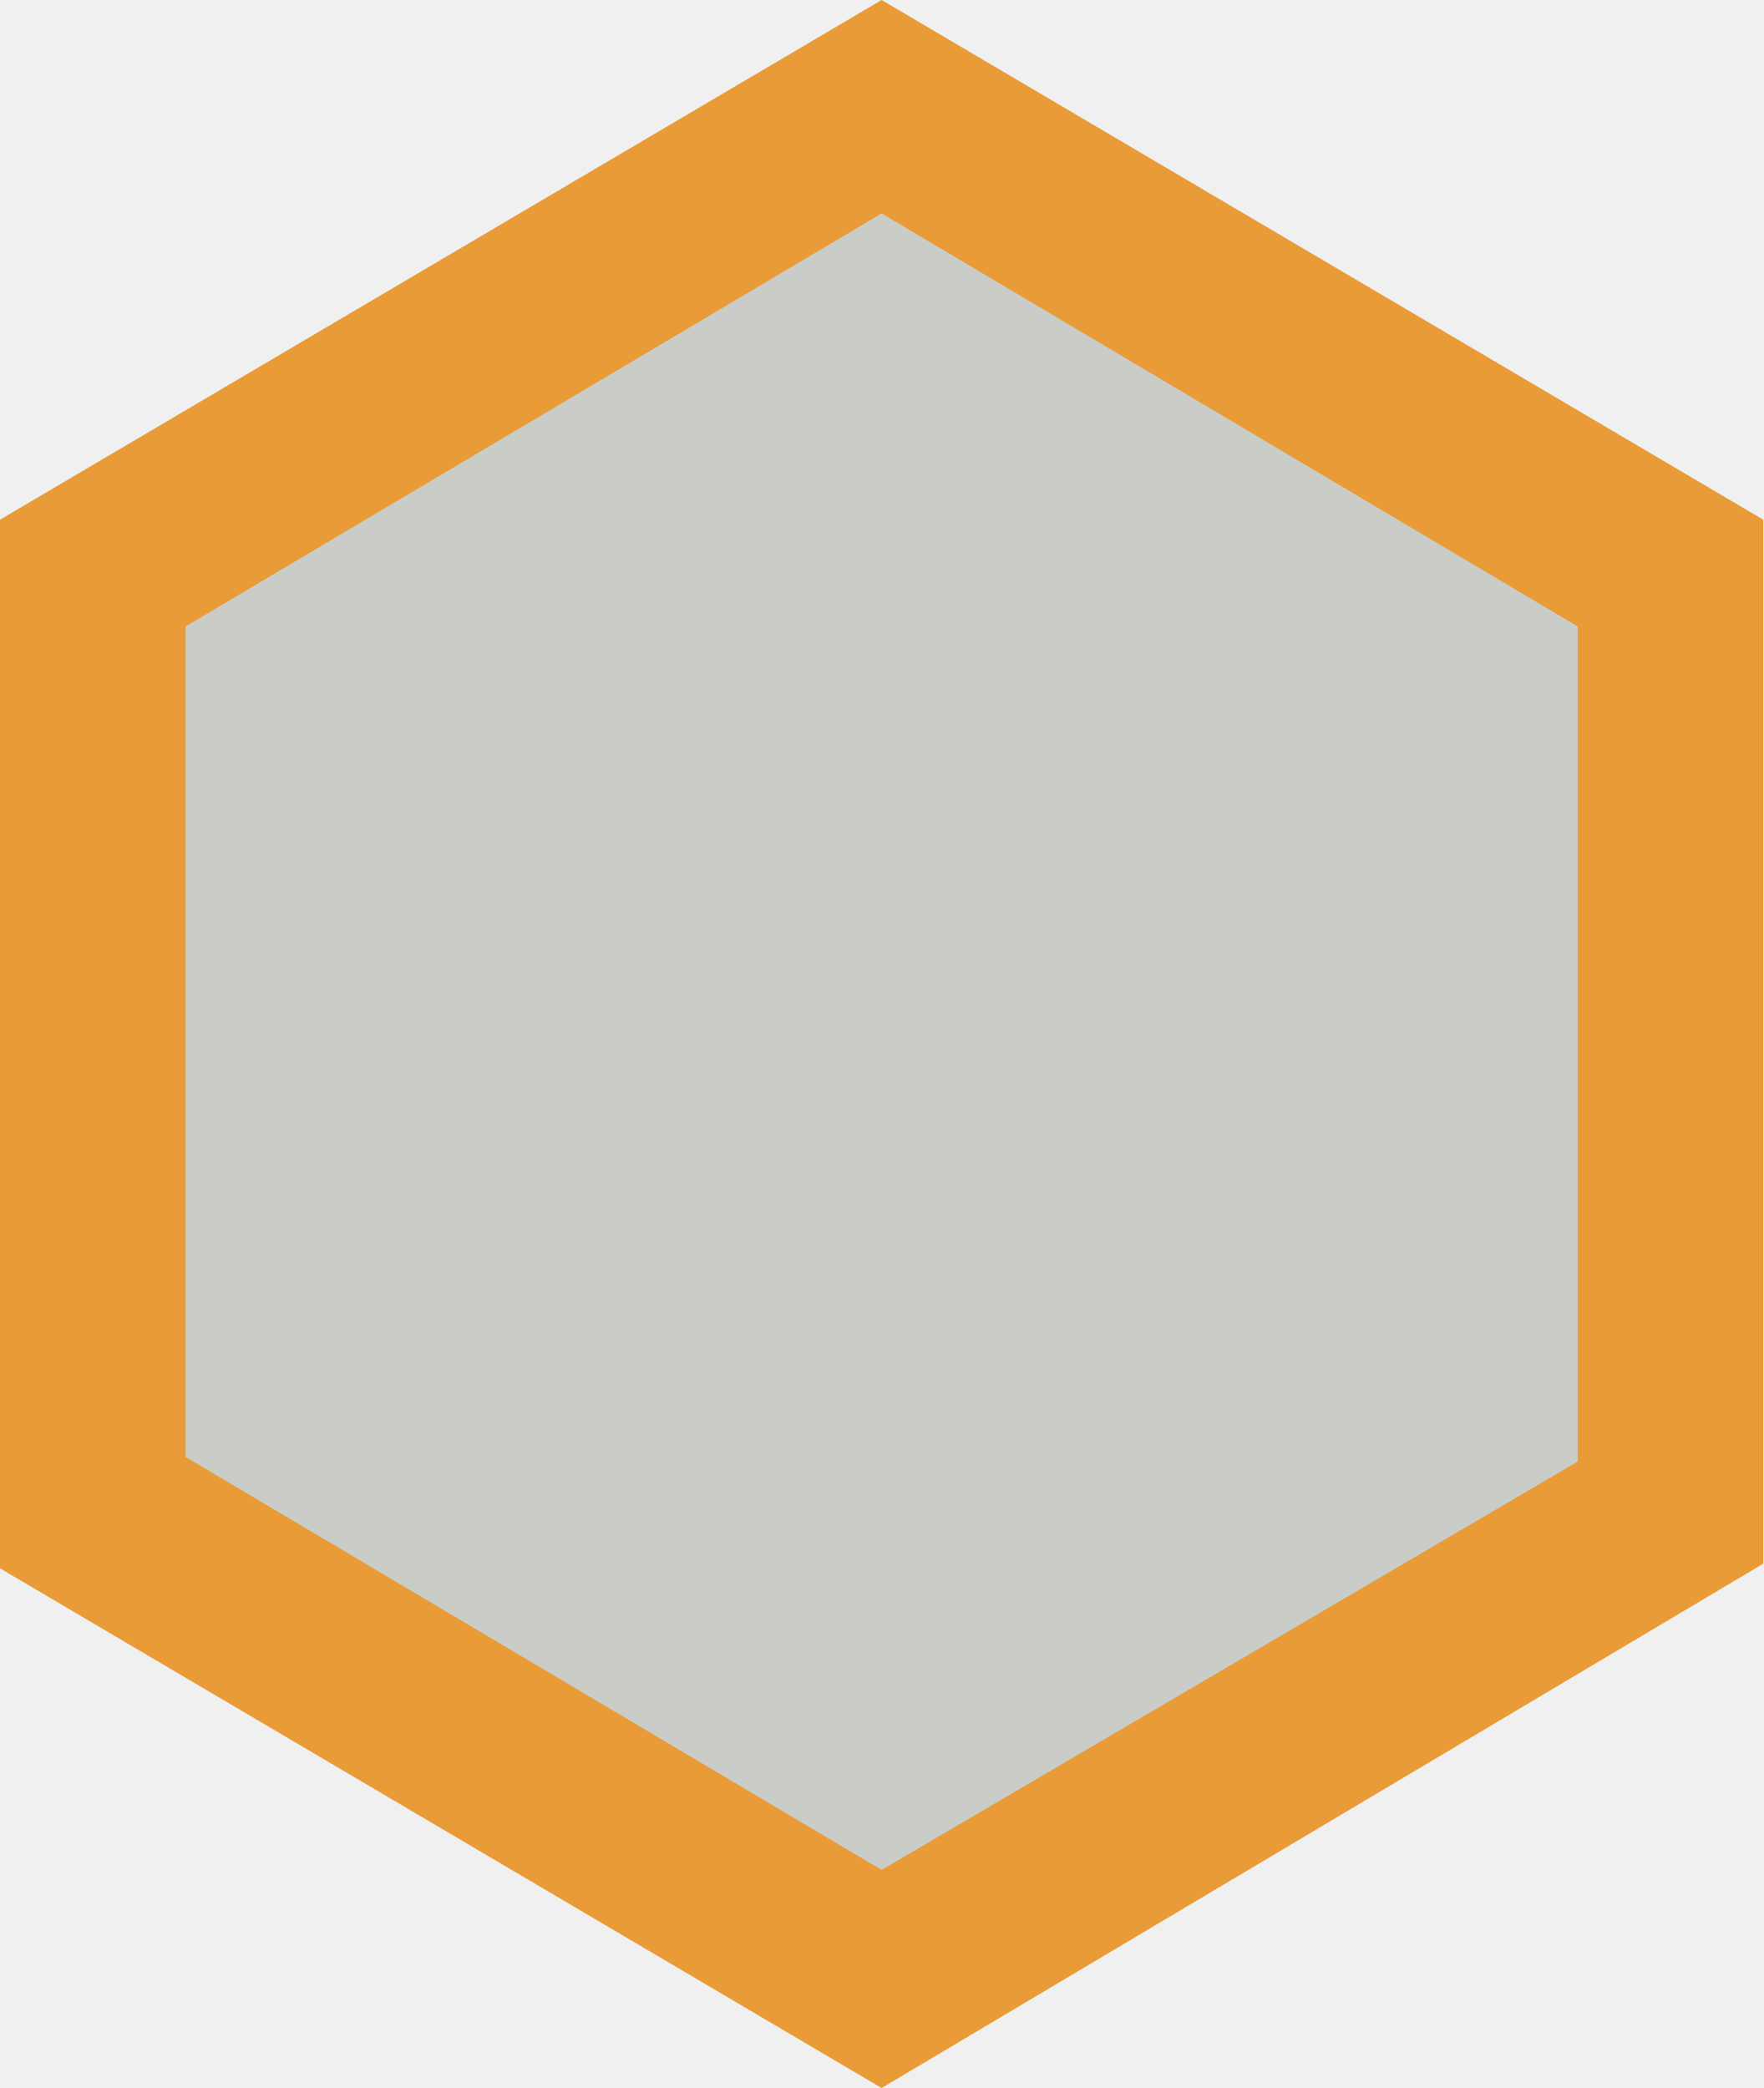
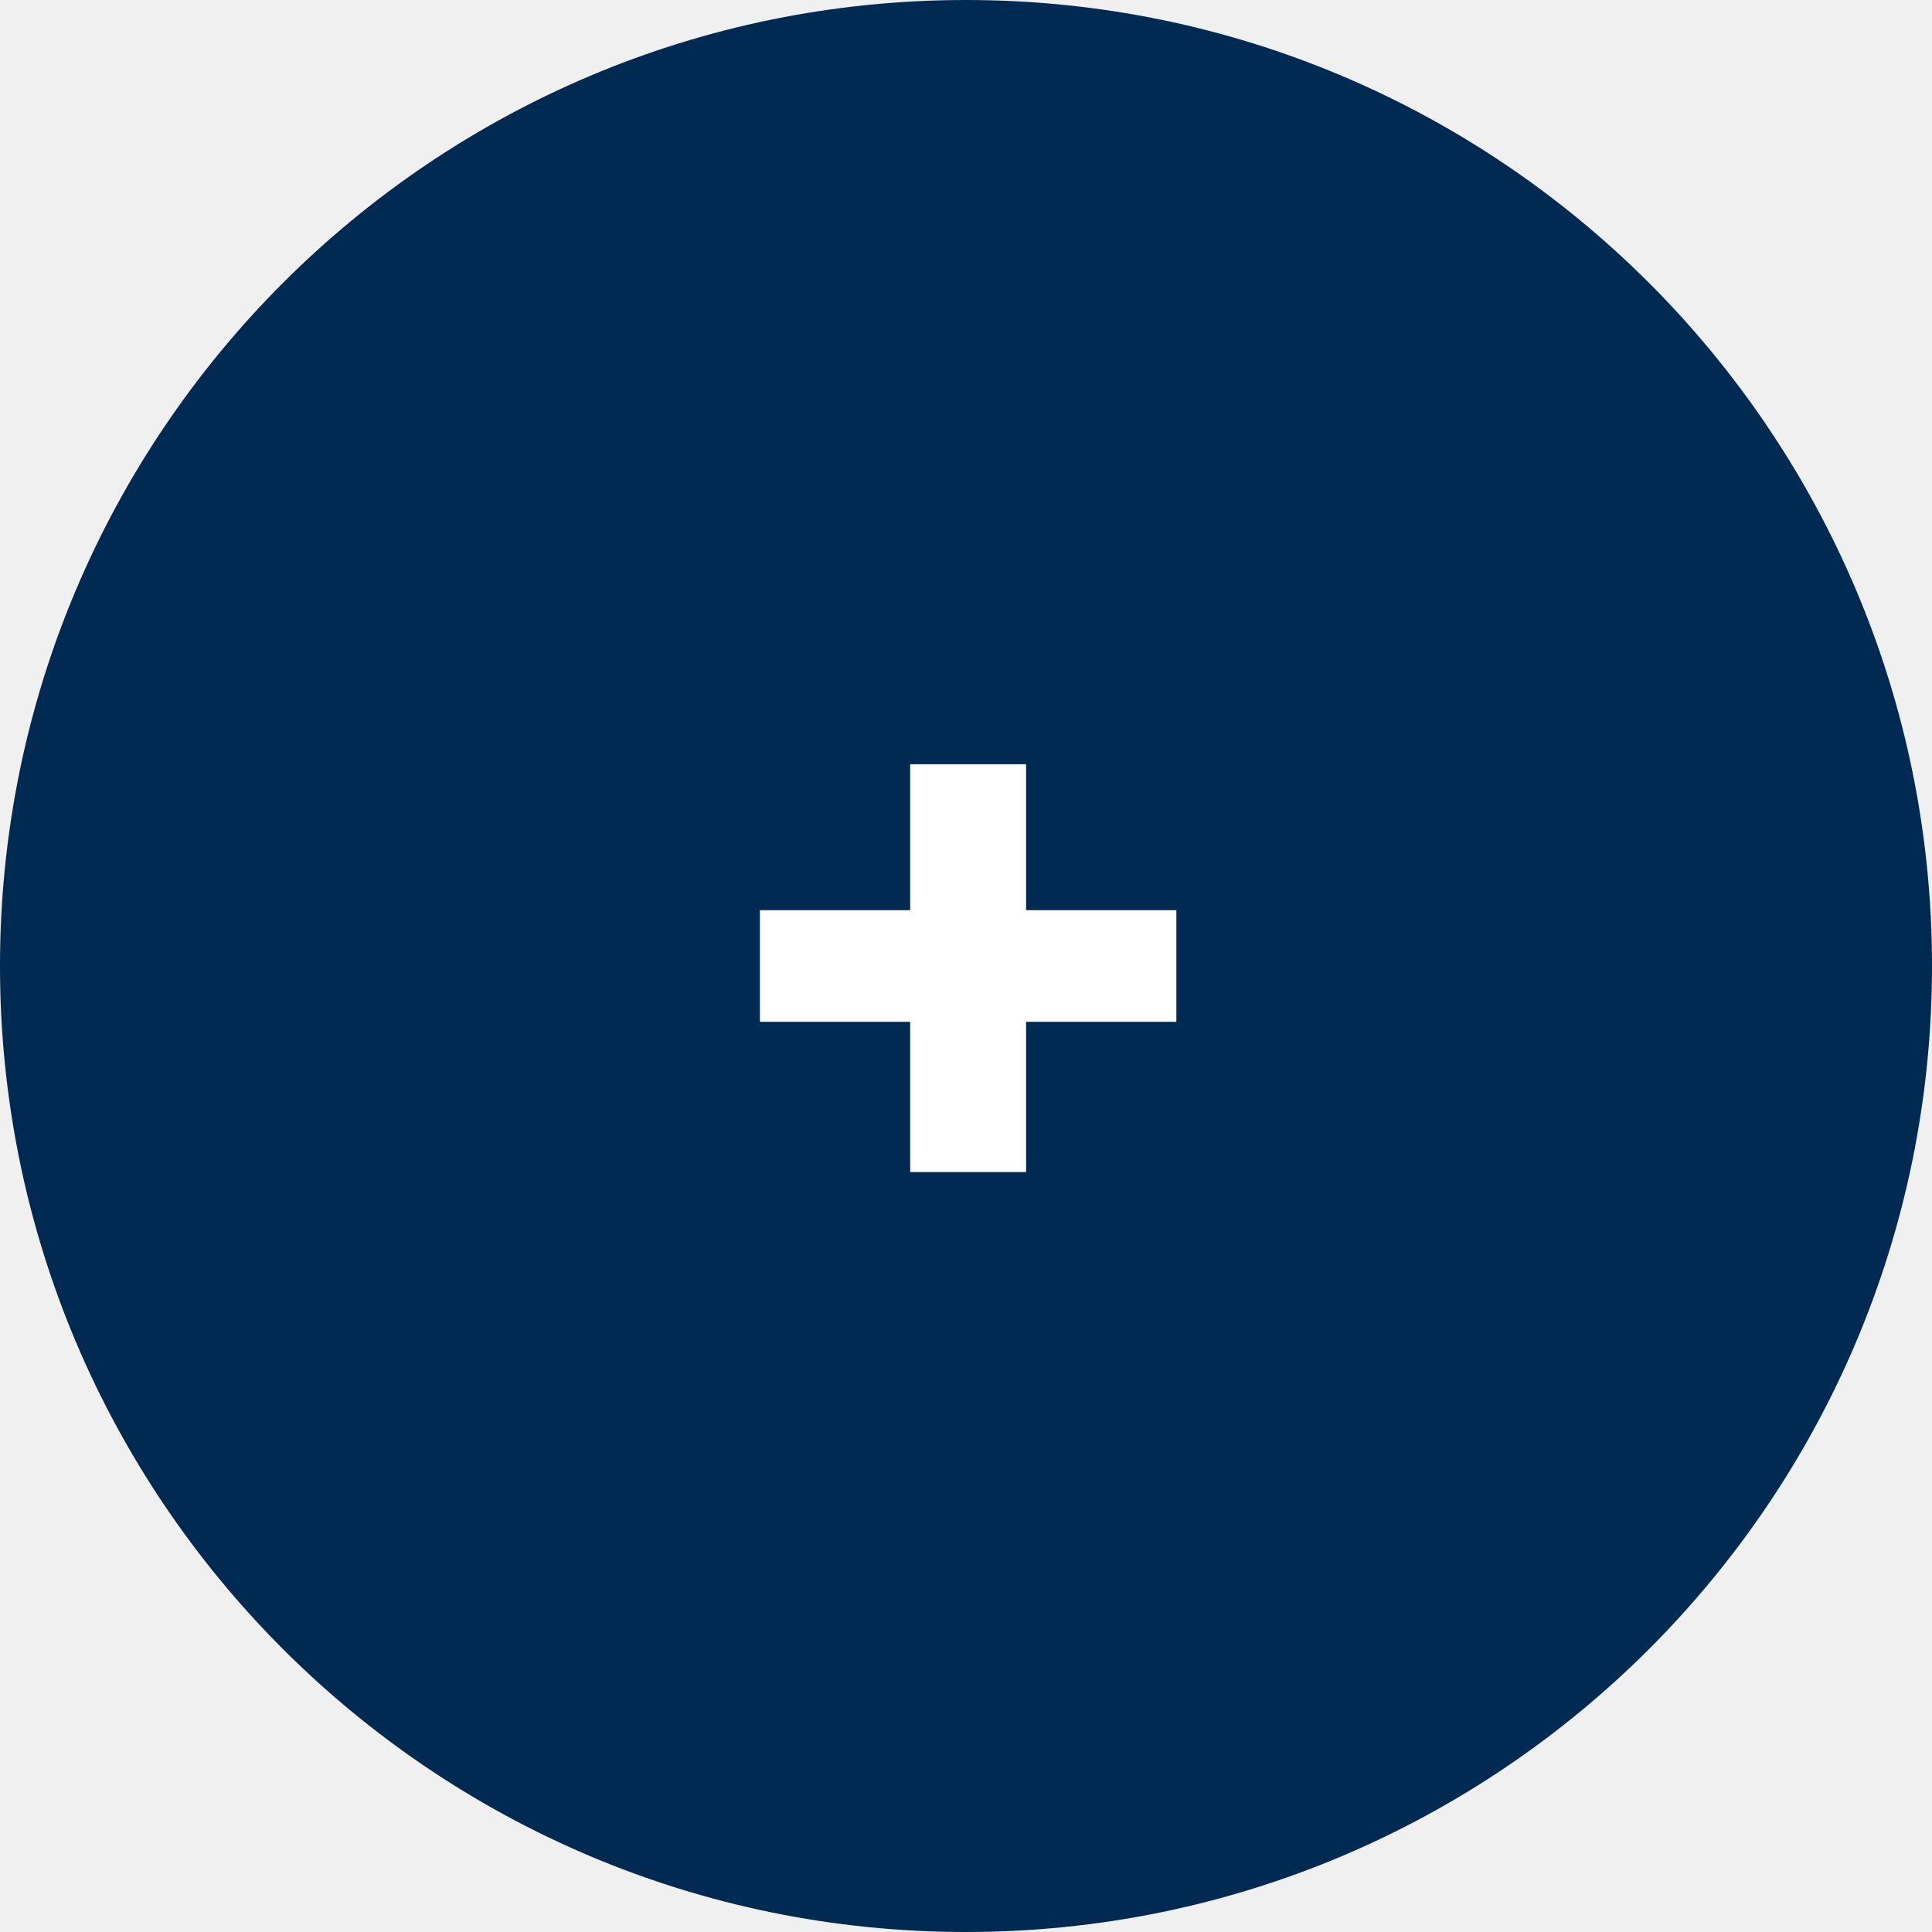
- <svg xmlns="http://www.w3.org/2000/svg" version="1.1" id="Layer_1" x="0px" y="0px" viewBox="0 0 38 45" style="enable-background:new 0 0 38 45;" xml:space="preserve">
-   <style type="text/css">
- 	.st0{fill:#CACCC8;}
- 	.st1{fill:#E89B36;}
- </style>
-   <g id="Polygon_7" transform="translate(38) rotate(90)">
-     <path class="st0" d="M32.6,36H12.4L2.3,19L12.4,2h20.2l10.1,17L32.6,36z" />
-     <path class="st1" d="M13.5,4L4.6,19l8.9,15h17.9l8.9-15L31.5,4H13.5 M11.2,0h22.5L45,19L33.8,38H11.2L0,19L11.2,0z" />
-   </g>
+ <svg xmlns="http://www.w3.org/2000/svg" id="Layer_1" version="1.1" viewBox="0 0 45 45">
+   <defs>
+     <style>
+       .st0 {
+         fill: #002a52;
+       }
+ 
+       .st1 {
+         fill: #fff;
+       }
+     </style>
+   </defs>
+   <circle class="st0" cx="22.5" cy="22.5" r="22.5" />
+   <path class="st1" d="M27.4,21.2v2.6h-9.7v-2.6h9.7ZM23.9,27.3h-2.7v-9.5h2.7v9.5Z" />
</svg>
